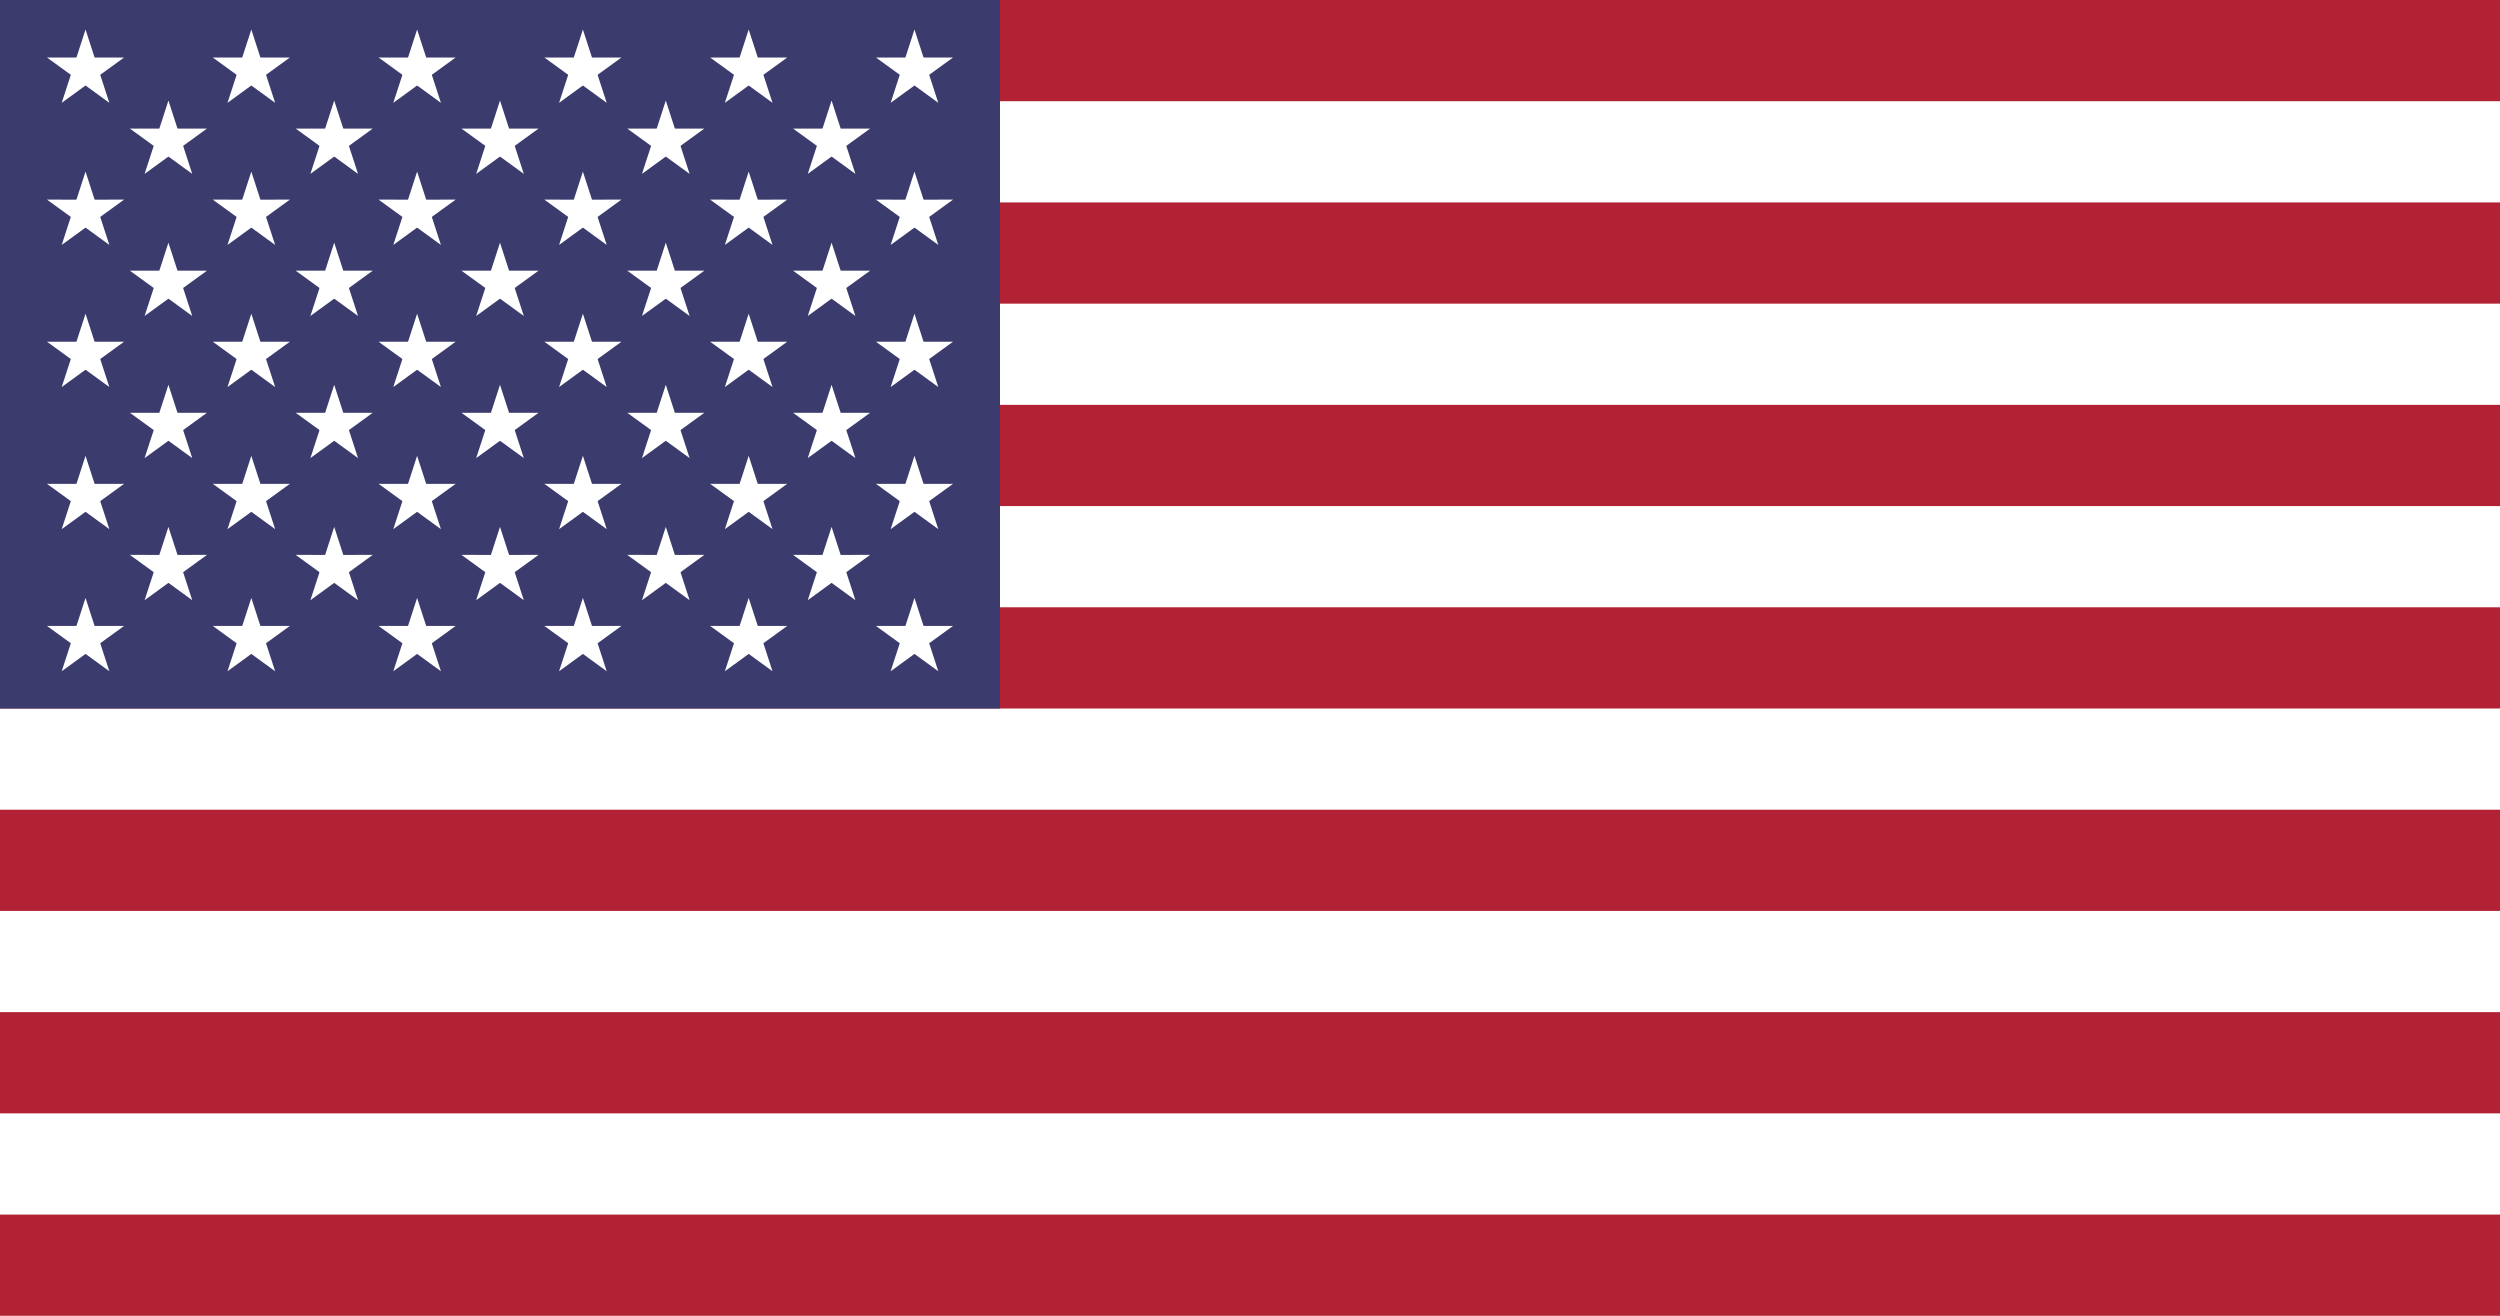
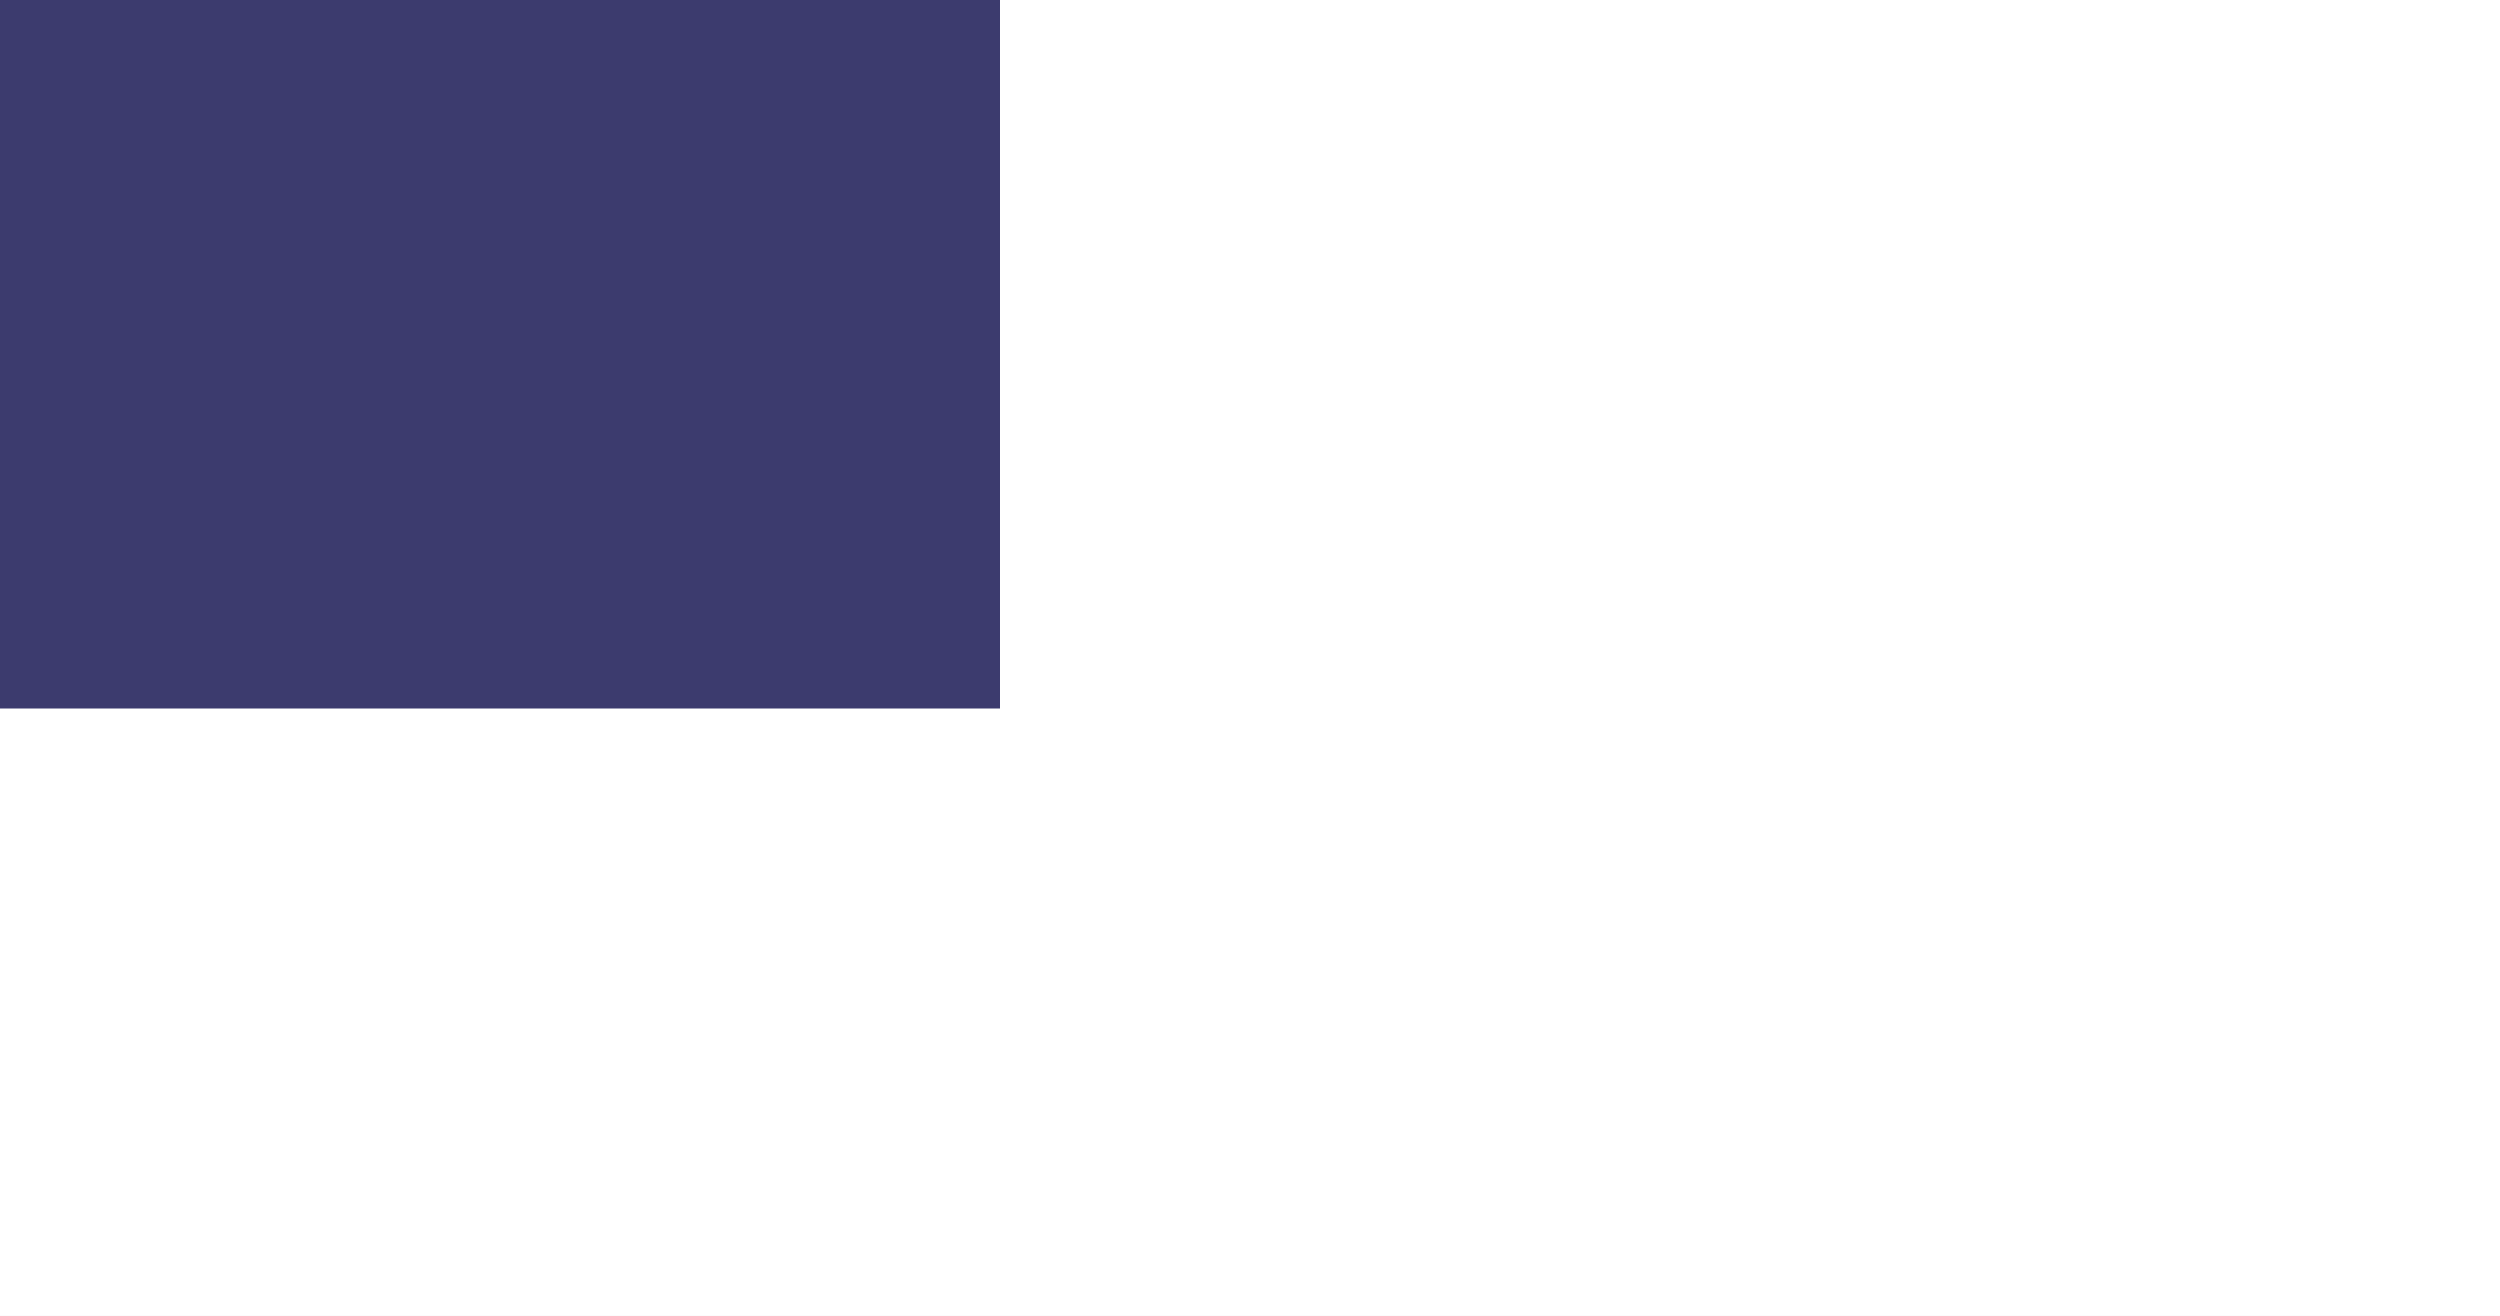
- <svg xmlns="http://www.w3.org/2000/svg" xmlns:xlink="http://www.w3.org/1999/xlink" viewBox="0 0 1235 650" width="1235" height="650">
+ <svg xmlns="http://www.w3.org/2000/svg" viewBox="0 0 1235 650" xmlnsXlink="http://www.w3.org/1999/xlink" width="1235" height="650">
  <defs>
    <polygon id="pt" points="-0.162,0 0,-0.5 0.162,0" transform="scale(0.0616)" fill="#FFF" />
    <g id="star">
-       <use xlink:href="#pt" transform="rotate(-144)" />
-       <use xlink:href="#pt" transform="rotate(-72)" />
-       <use xlink:href="#pt" />
-       <use xlink:href="#pt" transform="rotate(72)" />
-       <use xlink:href="#pt" transform="rotate(144)" />
+       <use xlinkHref="#pt" transform="rotate(-144)" />
+       <use xlinkHref="#pt" transform="rotate(-72)" />
+       <use xlinkHref="#pt" />
+       <use xlinkHref="#pt" transform="rotate(72)" />
+       <use xlinkHref="#pt" transform="rotate(144)" />
    </g>
    <g id="s5">
-       <use xlink:href="#star" x="-0.252" />
-       <use xlink:href="#star" x="-0.126" />
-       <use xlink:href="#star" />
-       <use xlink:href="#star" x="0.126" />
-       <use xlink:href="#star" x="0.252" />
+       <use xlinkHref="#star" x="-0.252" />
+       <use xlinkHref="#star" x="-0.126" />
+       <use xlinkHref="#star" />
+       <use xlinkHref="#star" x="0.126" />
+       <use xlinkHref="#star" x="0.252" />
    </g>
    <g id="s6">
-       <use xlink:href="#s5" x="-0.063" />
-       <use xlink:href="#star" x="0.315" />
+       <use xlinkHref="#s5" x="-0.063" />
+       <use xlinkHref="#star" x="0.315" />
    </g>
    <g id="x4">
-       <use xlink:href="#s6" />
-       <use xlink:href="#s5" y="0.054" />
-       <use xlink:href="#s6" y="0.108" />
-       <use xlink:href="#s5" y="0.162" />
+       <use xlinkHref="#s6" />
+       <use xlinkHref="#s5" y="0.054" />
+       <use xlinkHref="#s6" y="0.108" />
+       <use xlinkHref="#s5" y="0.162" />
    </g>
    <g id="u">
-       <use xlink:href="#x4" y="-0.216" />
-       <use xlink:href="#x4" />
-       <use xlink:href="#s6" y="0.216" />
+       <use xlinkHref="#x4" y="-0.216" />
+       <use xlinkHref="#x4" />
+       <use xlinkHref="#s6" y="0.216" />
    </g>
    <rect id="stripe" width="1235" height="50" fill="#B22234" />
  </defs>
  <rect width="1235" height="650" fill="#FFF" />
-   <use xlink:href="#stripe" />
-   <use xlink:href="#stripe" y="100" />
-   <use xlink:href="#stripe" y="200" />
-   <use xlink:href="#stripe" y="300" />
-   <use xlink:href="#stripe" y="400" />
-   <use xlink:href="#stripe" y="500" />
-   <use xlink:href="#stripe" y="600" />
+   <use xlinkHref="#stripe" />
+   <use xlinkHref="#stripe" y="100" />
+   <use xlinkHref="#stripe" y="200" />
+   <use xlinkHref="#stripe" y="300" />
+   <use xlinkHref="#stripe" y="400" />
+   <use xlinkHref="#stripe" y="500" />
+   <use xlinkHref="#stripe" y="600" />
  <rect width="494" height="350" fill="#3C3B6E" />
-   <use xlink:href="#u" transform="translate(247,175) scale(650)" />
+   <use xlinkHref="#u" transform="translate(247,175) scale(650)" />
</svg>
